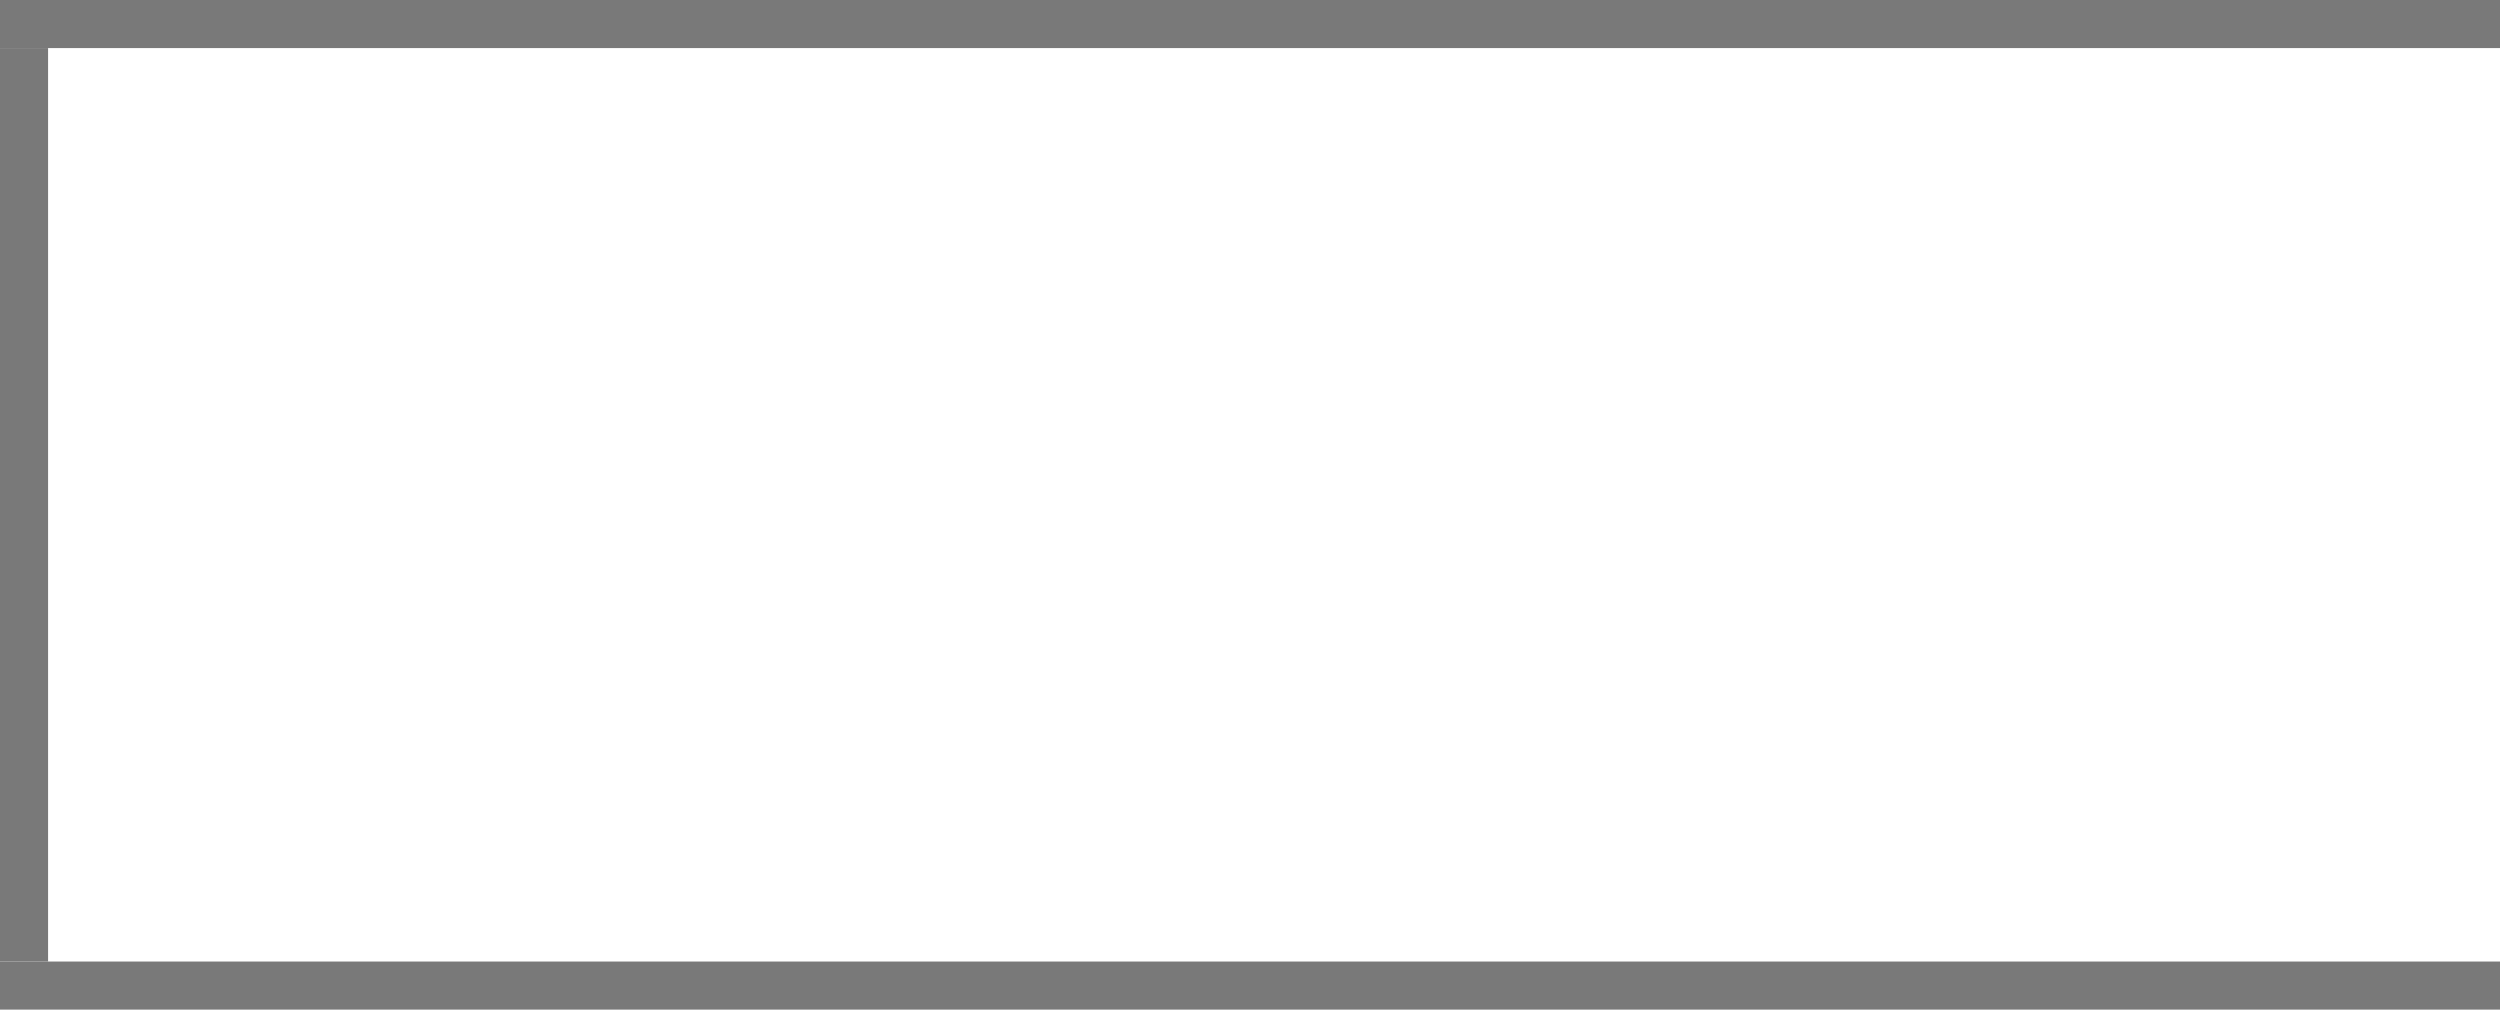
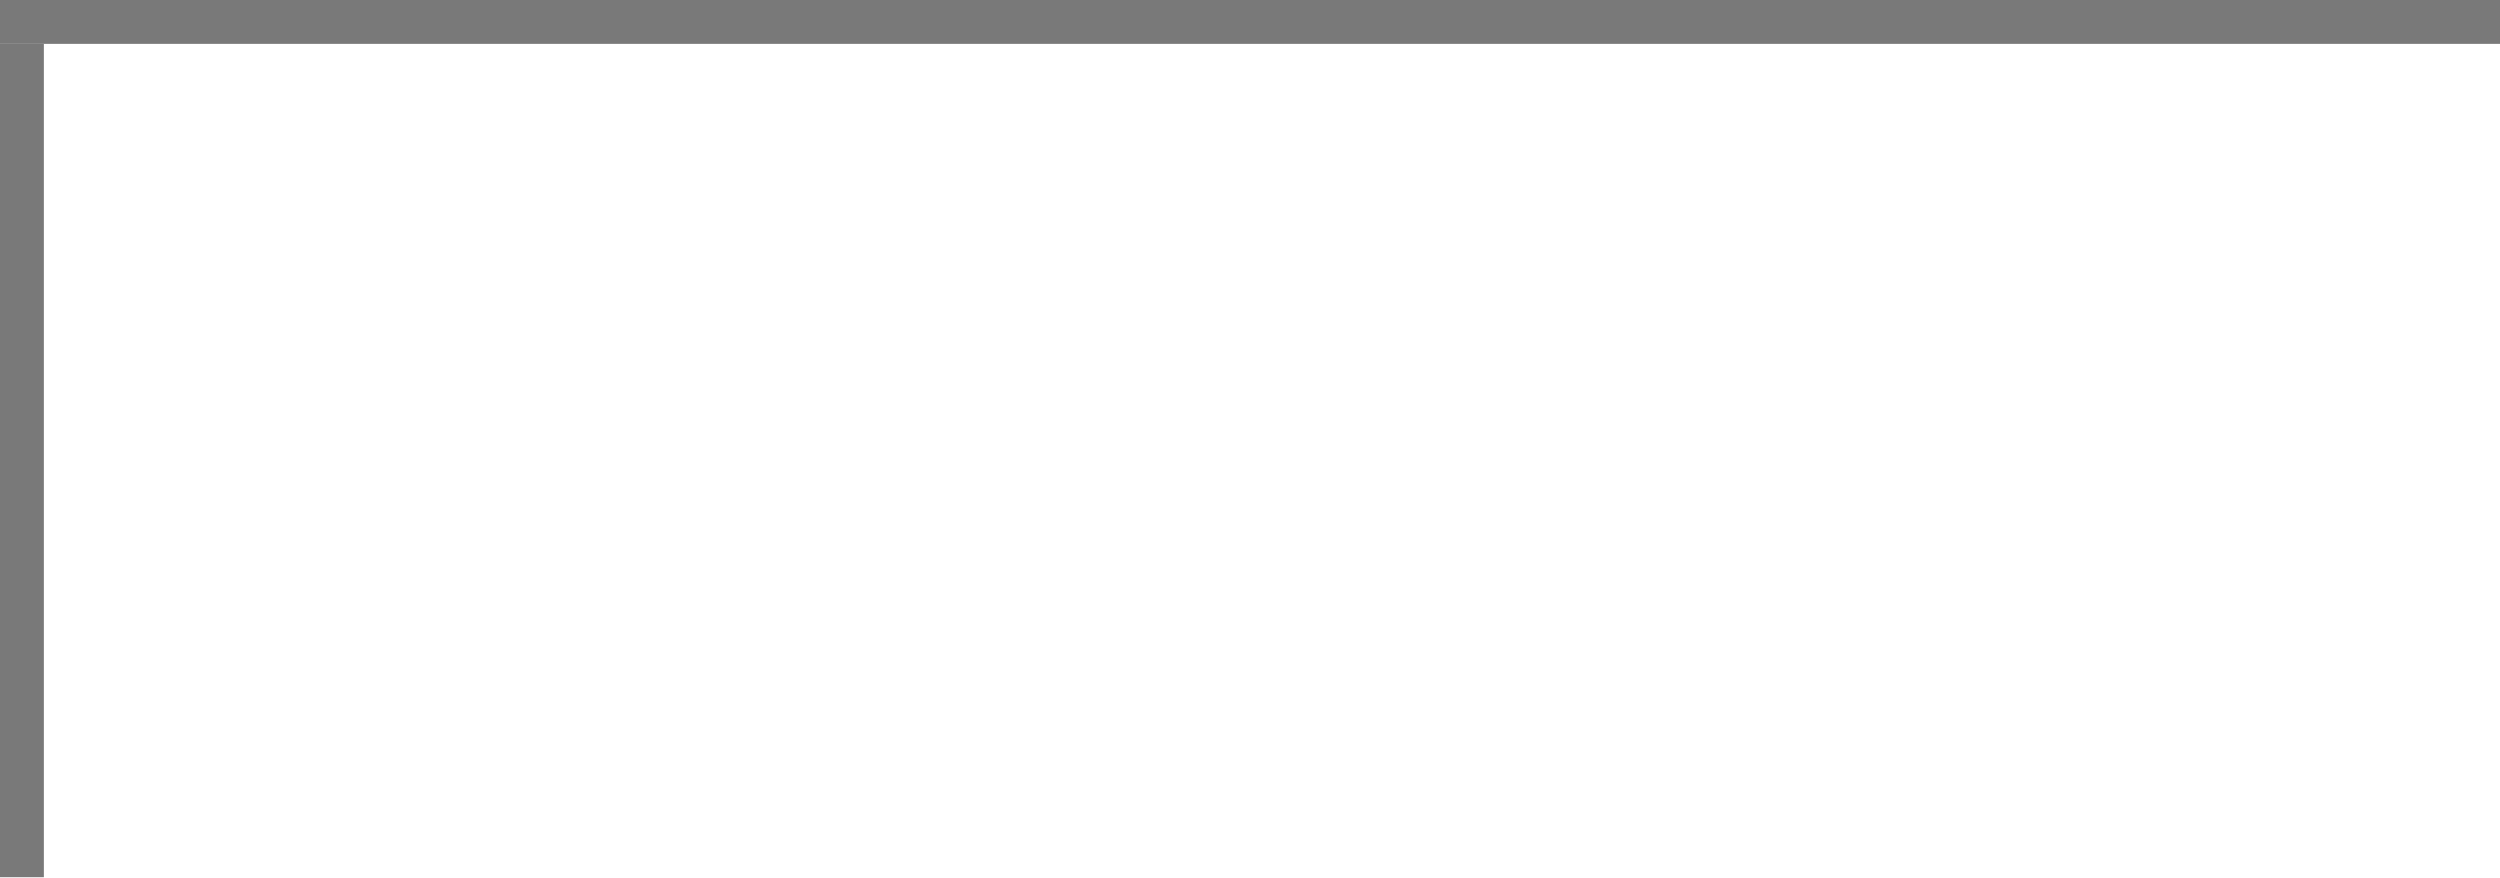
- <svg xmlns="http://www.w3.org/2000/svg" version="1.1" width="52px" height="21px" viewBox="590 61 52 21">
-   <path d="M 1 1  L 52 1  L 52 20  L 1 20  L 1 1  Z " fill-rule="nonzero" fill="rgba(255, 255, 255, 1)" stroke="none" transform="matrix(1 0 0 1 590 61 )" class="fill" />
-   <path d="M 0.5 1  L 0.5 20  " stroke-width="1" stroke-dasharray="0" stroke="rgba(121, 121, 121, 1)" fill="none" transform="matrix(1 0 0 1 590 61 )" class="stroke" />
-   <path d="M 0 0.5  L 52 0.5  " stroke-width="1" stroke-dasharray="0" stroke="rgba(121, 121, 121, 1)" fill="none" transform="matrix(1 0 0 1 590 61 )" class="stroke" />
-   <path d="M 0 20.5  L 52 20.5  " stroke-width="1" stroke-dasharray="0" stroke="rgba(121, 121, 121, 1)" fill="none" transform="matrix(1 0 0 1 590 61 )" class="stroke" />
+ <svg xmlns="http://www.w3.org/2000/svg" version="1.1" width="57px" height="20px" viewBox="1140 41 57 20">
+   <path d="M 1 1  L 57 1  L 57 20  L 1 20  L 1 1  Z " fill-rule="nonzero" fill="rgba(255, 255, 255, 1)" stroke="none" transform="matrix(1 0 0 1 1140 41 )" class="fill" />
+   <path d="M 0.5 1  L 0.5 20  " stroke-width="1" stroke-dasharray="0" stroke="rgba(121, 121, 121, 1)" fill="none" transform="matrix(1 0 0 1 1140 41 )" class="stroke" />
+   <path d="M 0 0.5  L 57 0.5  " stroke-width="1" stroke-dasharray="0" stroke="rgba(121, 121, 121, 1)" fill="none" transform="matrix(1 0 0 1 1140 41 )" class="stroke" />
</svg>
